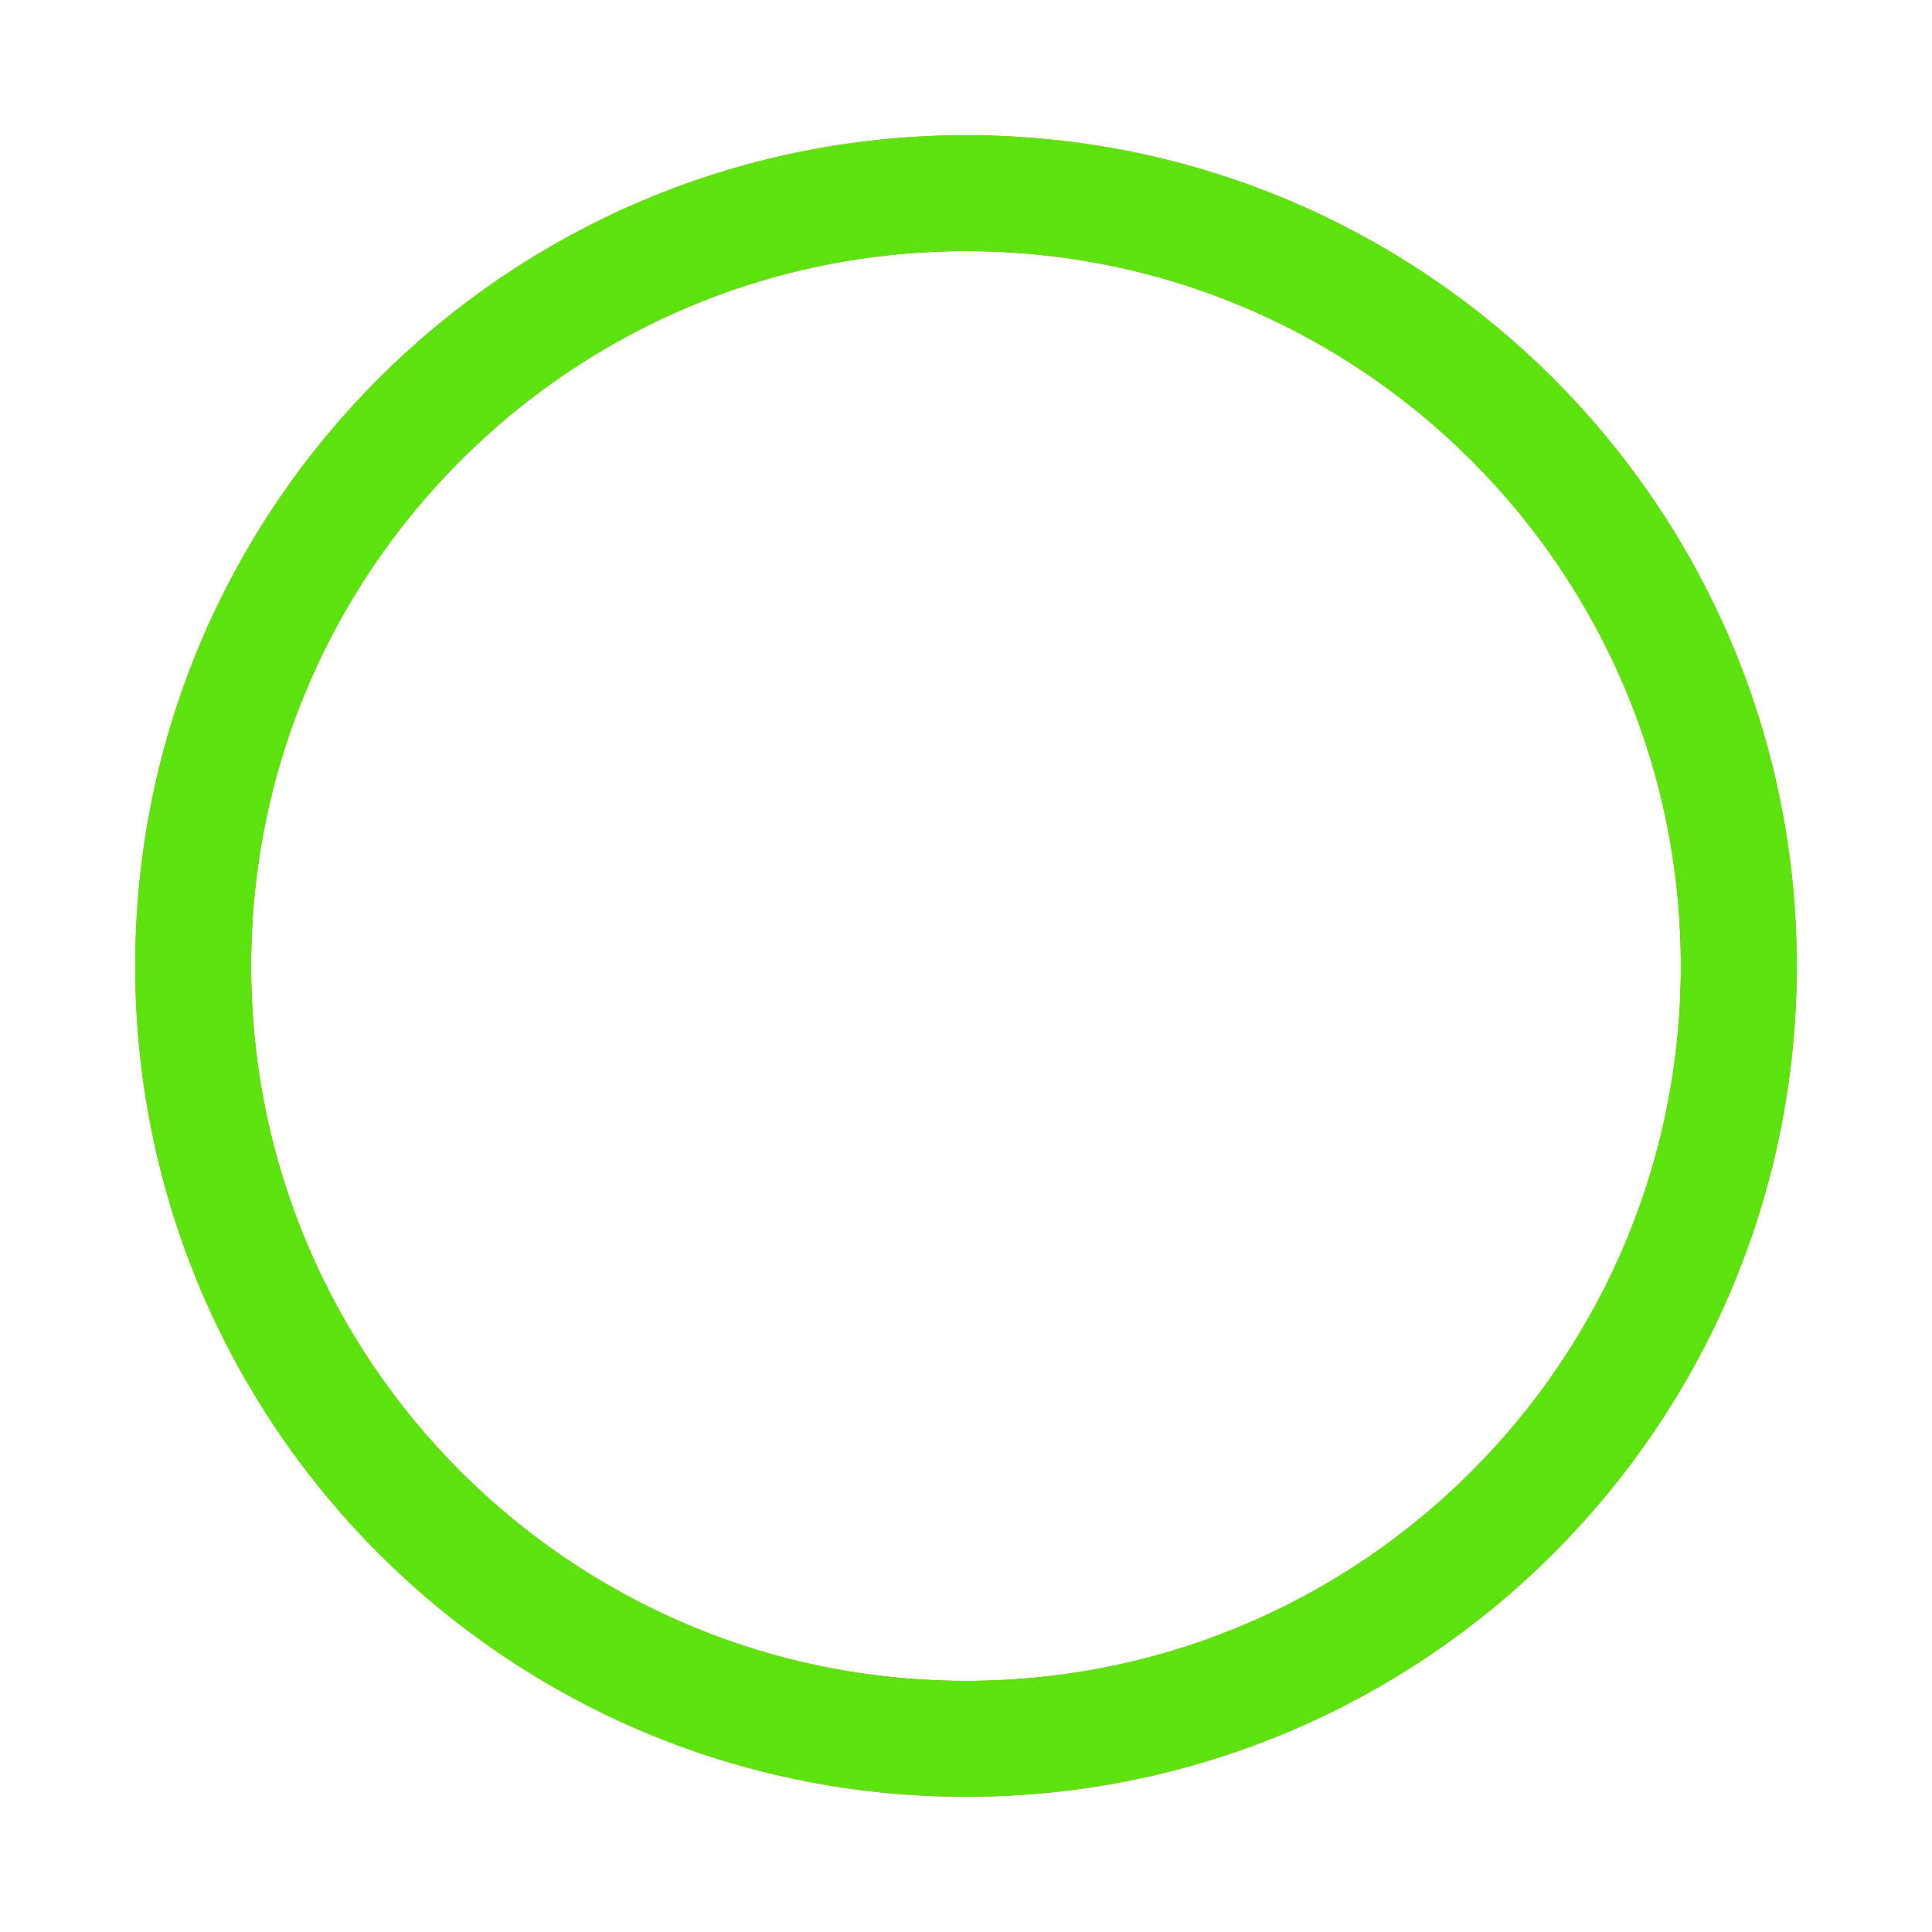
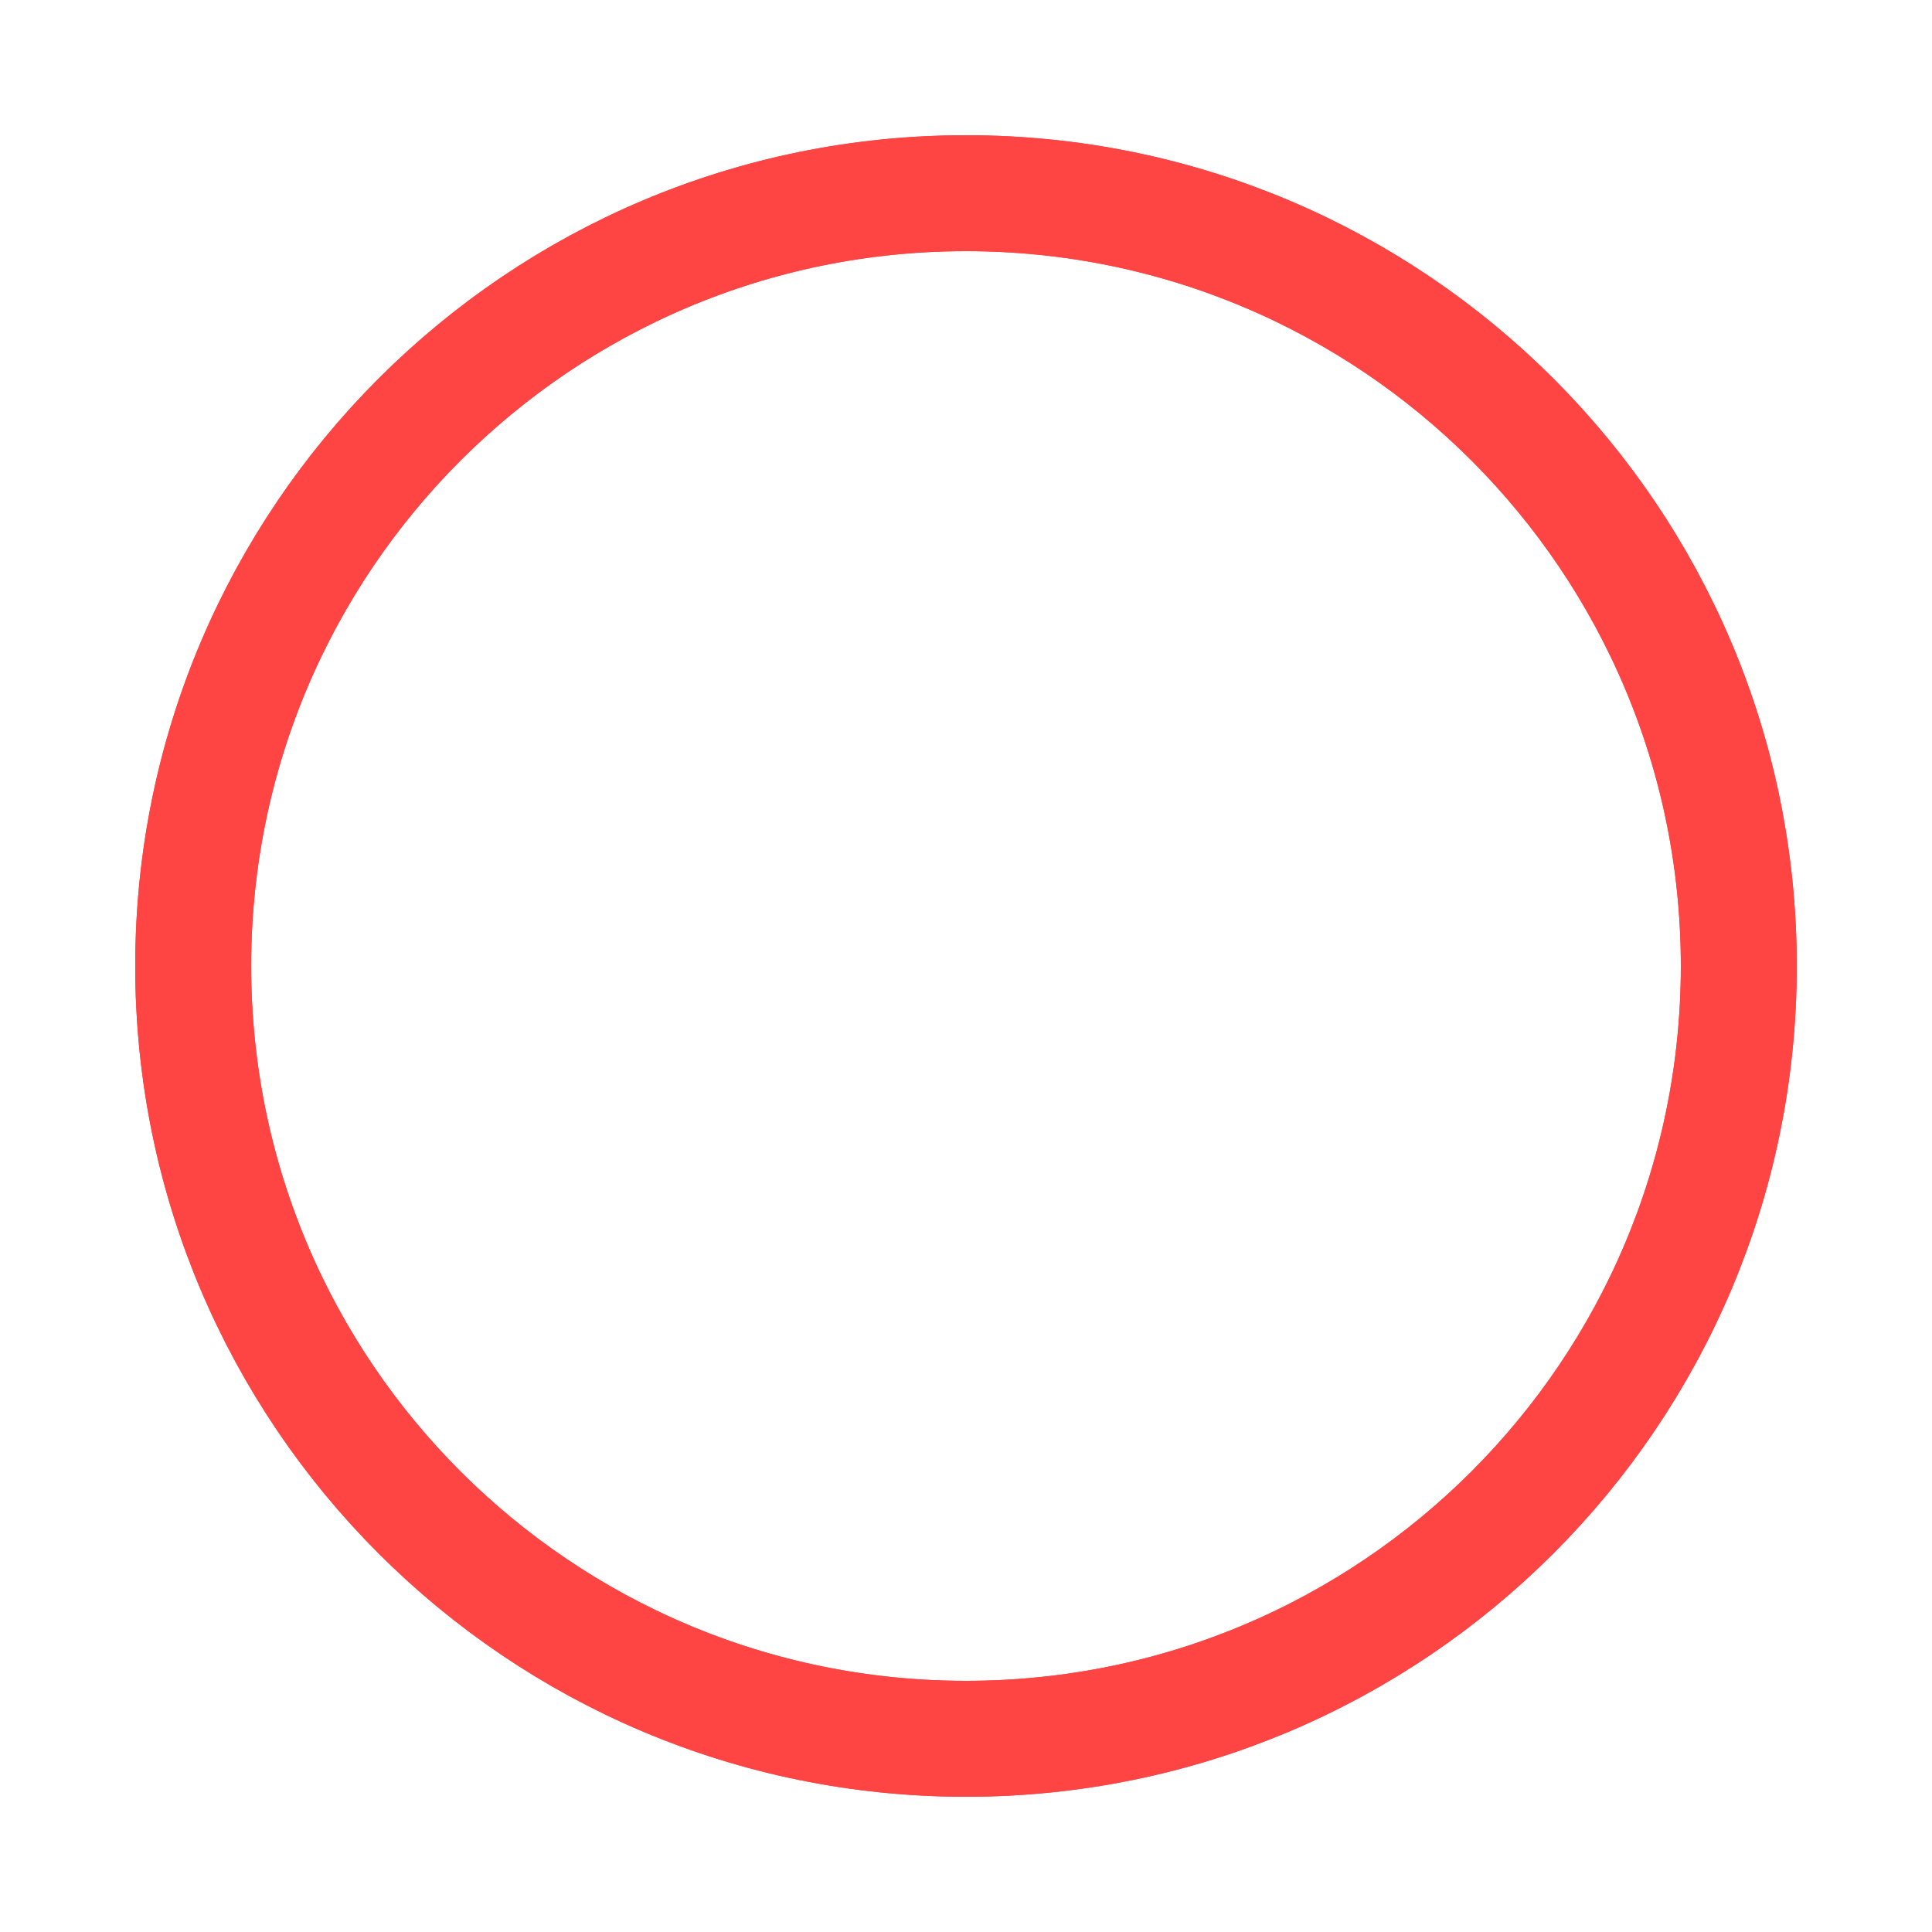
- <svg xmlns="http://www.w3.org/2000/svg" width="68px" height="68px" viewBox="0 0 100 100" preserveAspectRatio="xMidYMid" class="uil-ripple">
-   <rect x="0" y="0" width="100" height="100" fill="none" class="bk" />
-   <g>
+ <svg xmlns="http://www.w3.org/2000/svg" width="68px" height="68px" viewBox="0 0 100 100" preserveAspectRatio="xMidYMid" class="uil-ripple" version="1.1" id="svg12">
+   <defs id="defs16" />
+   <rect x="0" y="0" width="100" height="100" fill="none" class="bk" id="rect2" />
+   <g id="g6" style="fill:none;fill-opacity:1;stroke:#ff4444;stroke-opacity:1">
    <animate attributeName="opacity" dur="2s" repeatCount="indefinite" begin="0s" keyTimes="0;0.33;1" values="1;1;0" />
-     <circle cx="50" cy="50" r="40" stroke="#e25b1d" fill="none" stroke-width="6" stroke-linecap="round">
+     <circle cx="50" cy="50" r="40" stroke="#e25b1d" fill="none" stroke-width="6" stroke-linecap="round" id="circle4" style="fill:none;fill-opacity:1;stroke:#ff4444;stroke-opacity:1">
      <animate attributeName="r" dur="2s" repeatCount="indefinite" begin="0s" keyTimes="0;0.33;1" values="0;22;44" />
    </circle>
  </g>
-   <g>
+   <g id="g10" style="stroke:#ff4444;stroke-opacity:1">
    <animate attributeName="opacity" dur="2s" repeatCount="indefinite" begin="1s" keyTimes="0;0.33;1" values="1;1;0" />
-     <circle cx="50" cy="50" r="40" stroke="#5ce20e" fill="none" stroke-width="6" stroke-linecap="round">
+     <circle cx="50" cy="50" r="40" stroke="#5ce20e" fill="none" stroke-width="6" stroke-linecap="round" id="circle8" style="stroke:#ff4444;stroke-opacity:1">
      <animate attributeName="r" dur="2s" repeatCount="indefinite" begin="1s" keyTimes="0;0.33;1" values="0;22;44" />
    </circle>
  </g>
</svg>
